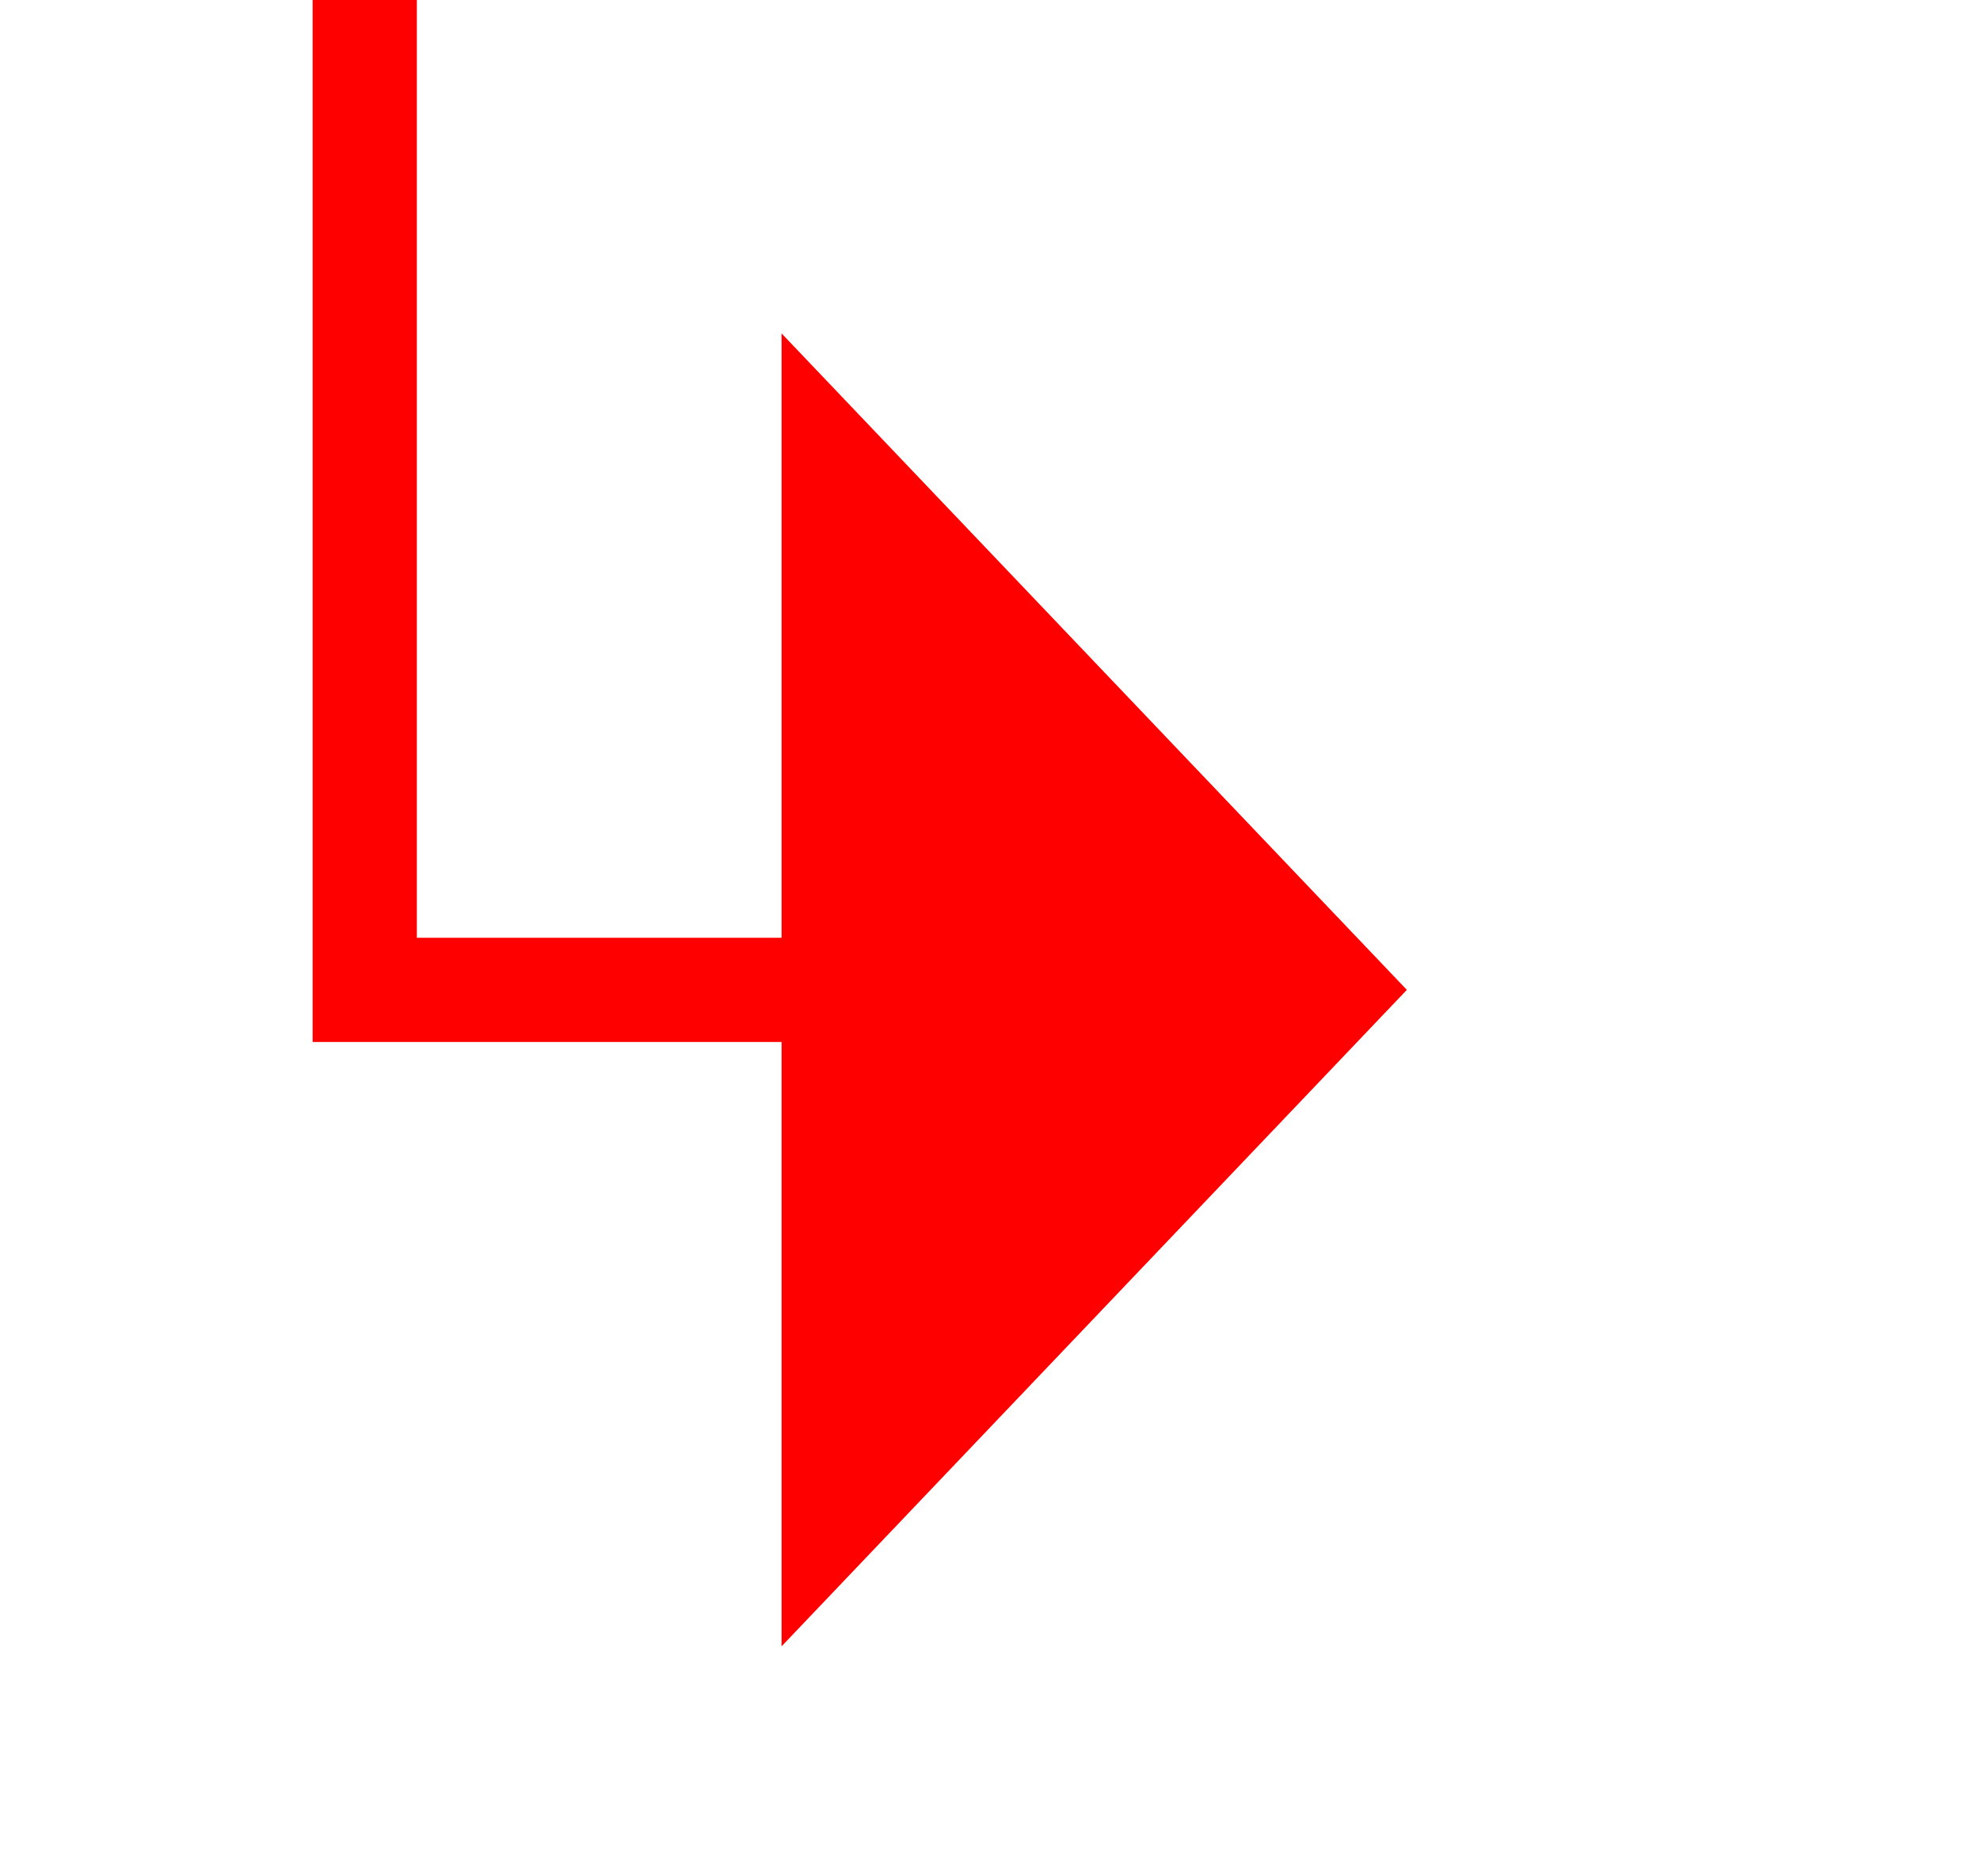
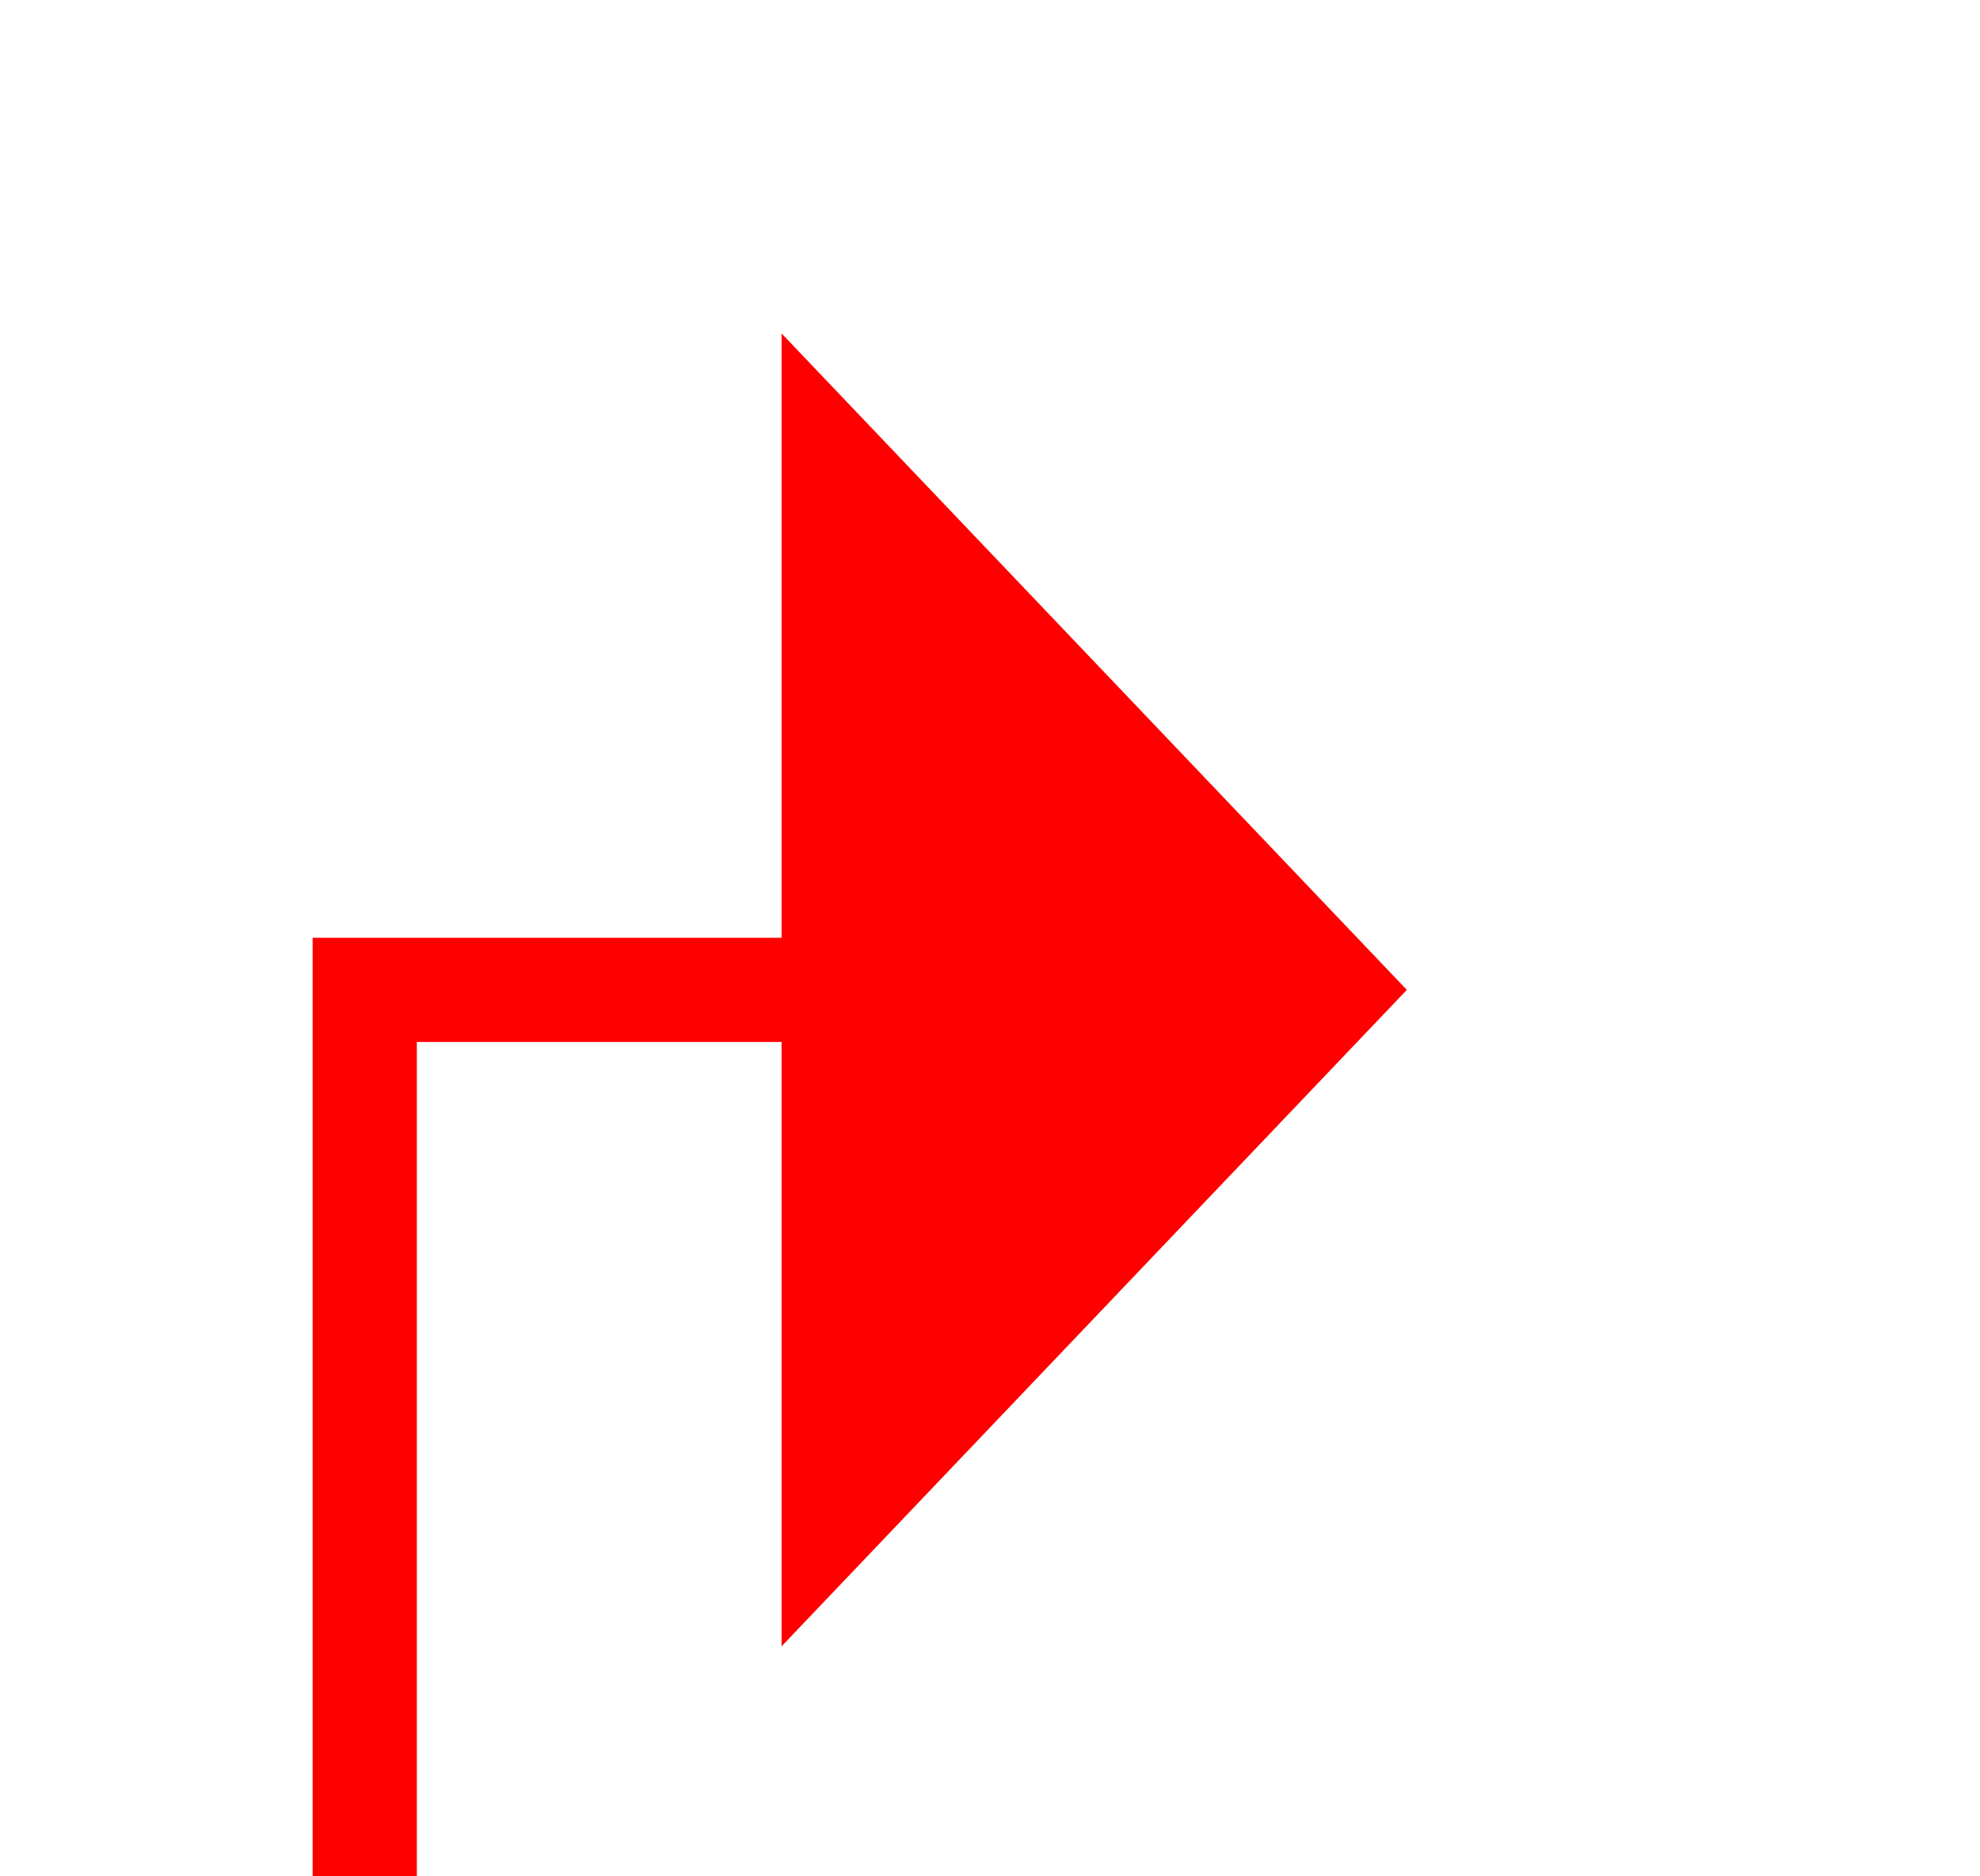
- <svg xmlns="http://www.w3.org/2000/svg" version="1.1" width="19px" height="18px" preserveAspectRatio="xMinYMid meet" viewBox="147 1235  19 16">
-   <path d="M 110 1188.5  L 150.5 1188.5  L 150.5 1243.5  L 155.5 1243.5  " stroke-width="1" stroke="#ff0000" fill="none" />
-   <path d="M 154.5 1249.8  L 160.5 1243.5  L 154.5 1237.2  L 154.5 1249.8  Z " fill-rule="nonzero" fill="#ff0000" stroke="none" />
+ <svg xmlns="http://www.w3.org/2000/svg" version="1.1" width="19px" height="18px" preserveAspectRatio="xMinYMid meet" viewBox="147 1141  19 16">
+   <path d="M 110 1188.5  L 150.5 1188.5  L 150.5 1149.5  L 155.5 1149.5  " stroke-width="1" stroke="#ff0000" fill="none" />
+   <path d="M 154.5 1155.8  L 160.5 1149.5  L 154.5 1143.2  L 154.5 1155.8  Z " fill-rule="nonzero" fill="#ff0000" stroke="none" />
</svg>
